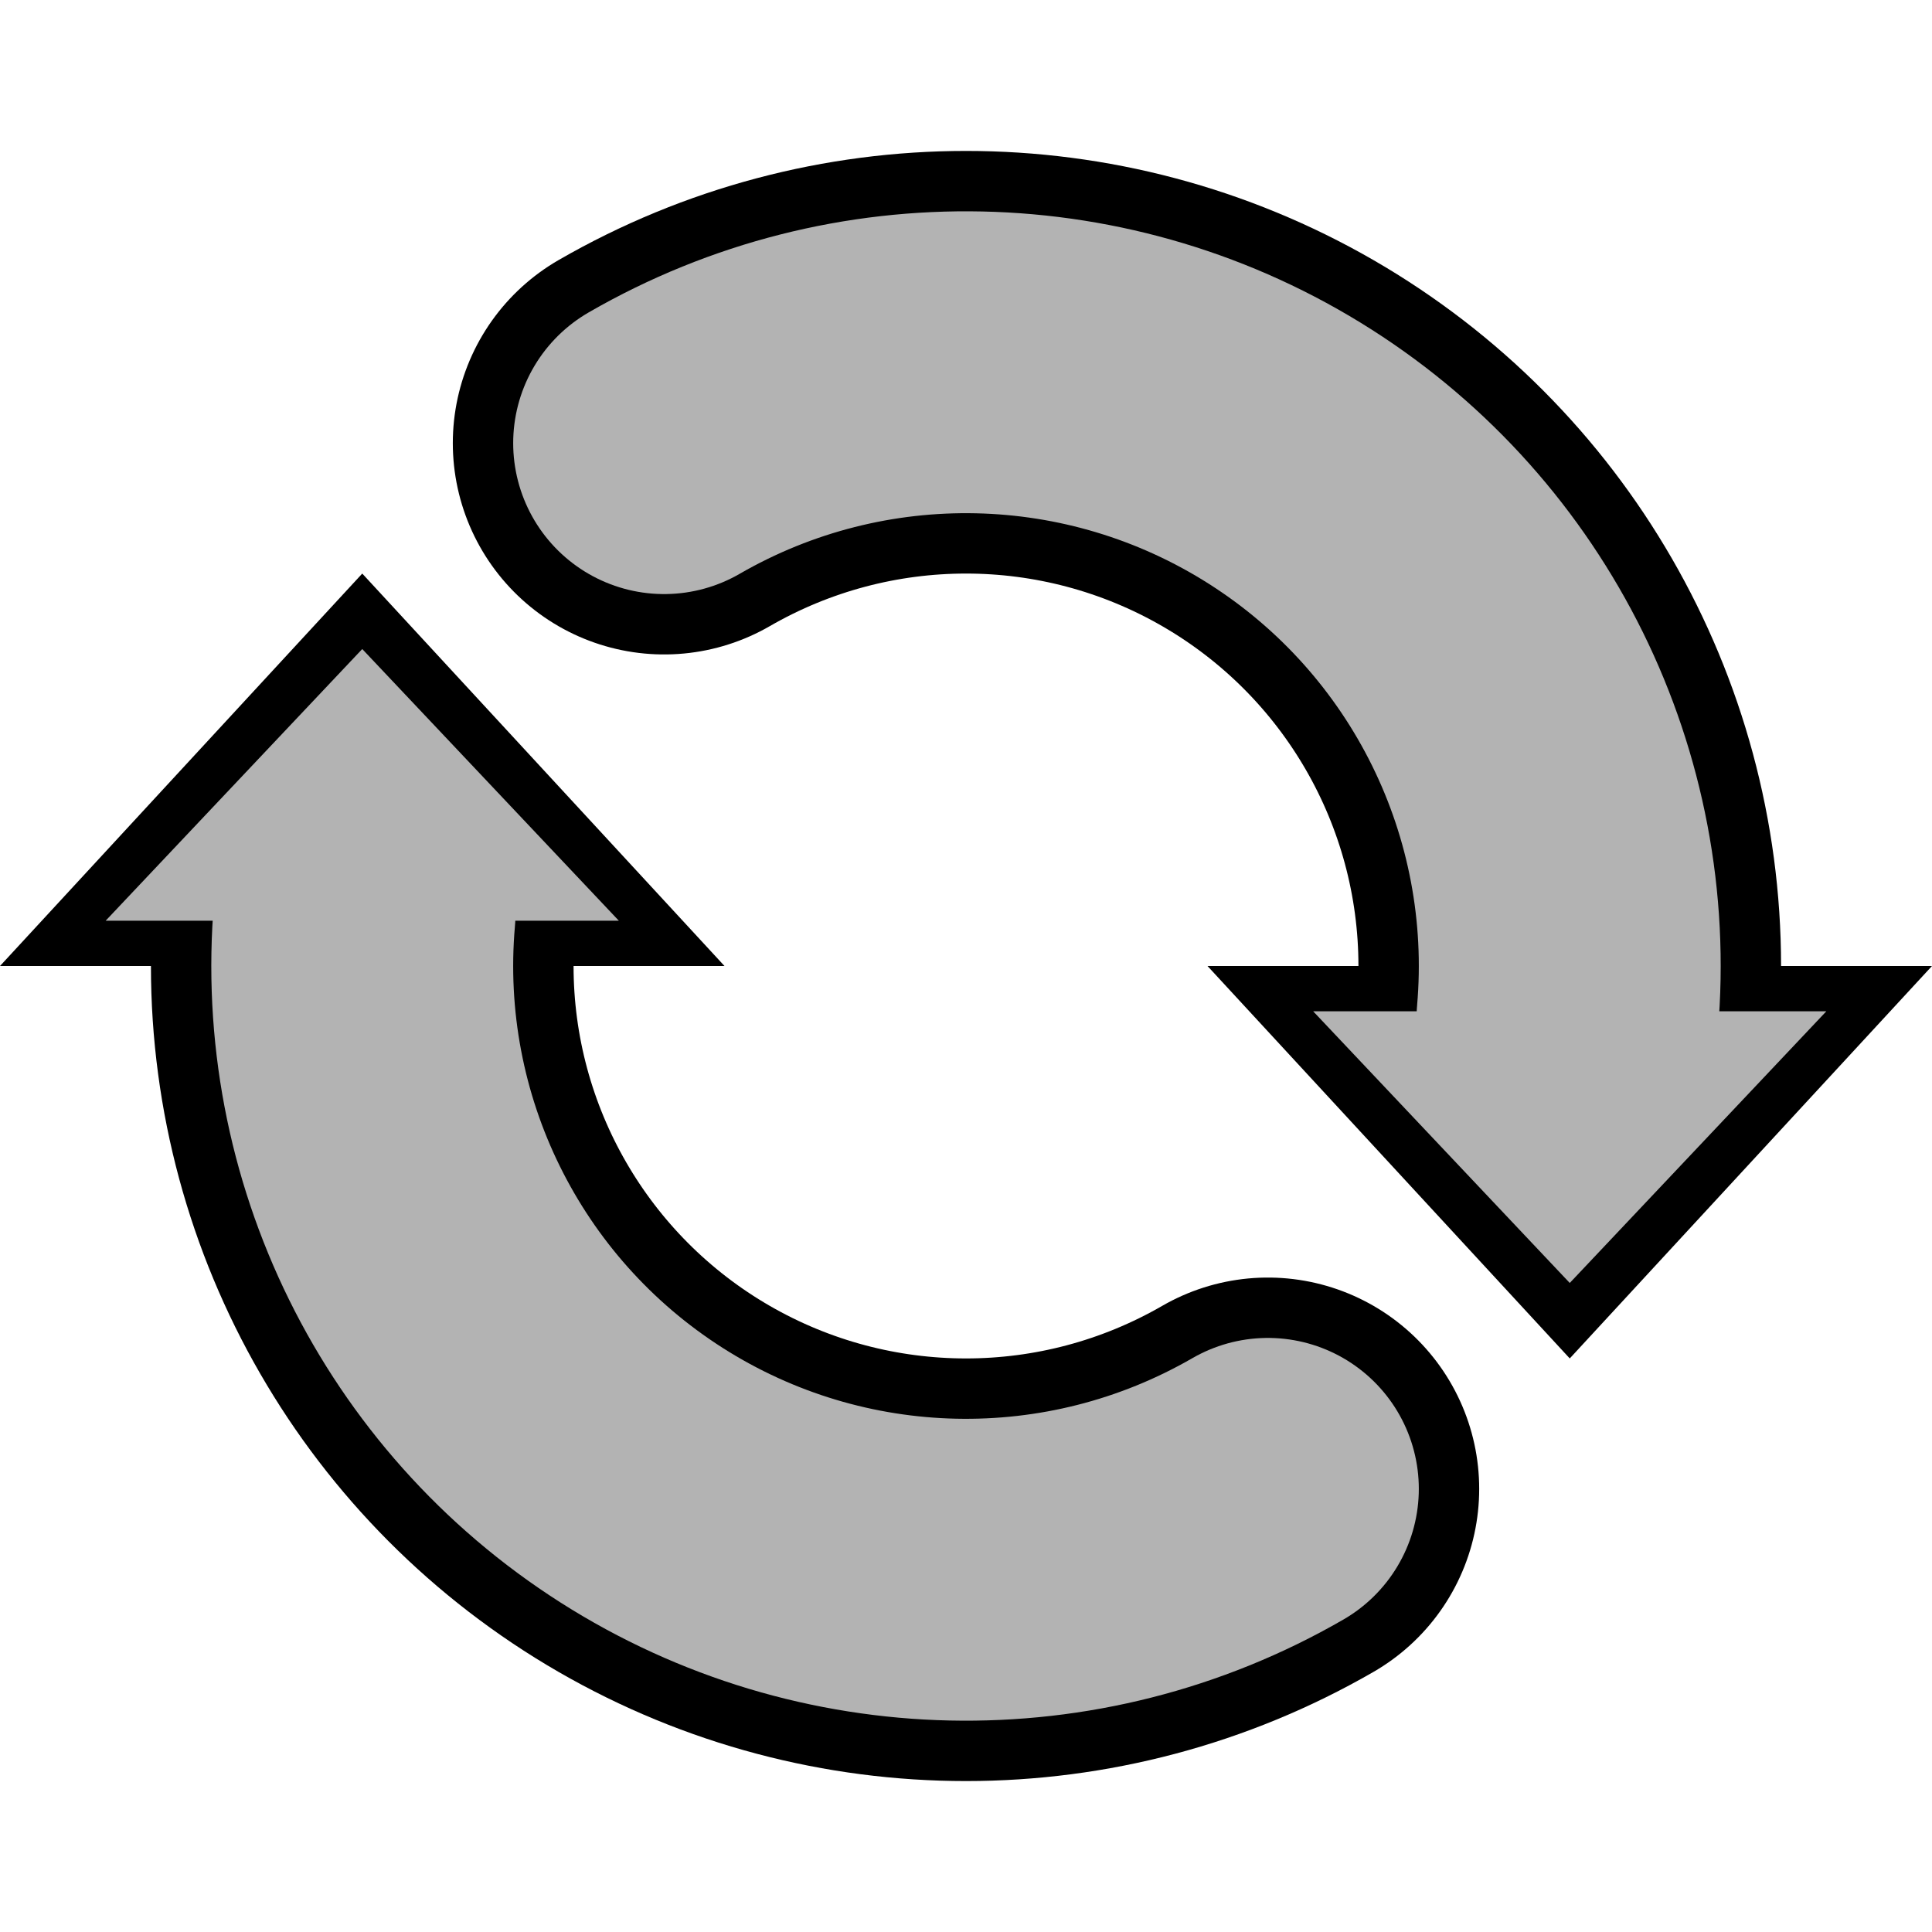
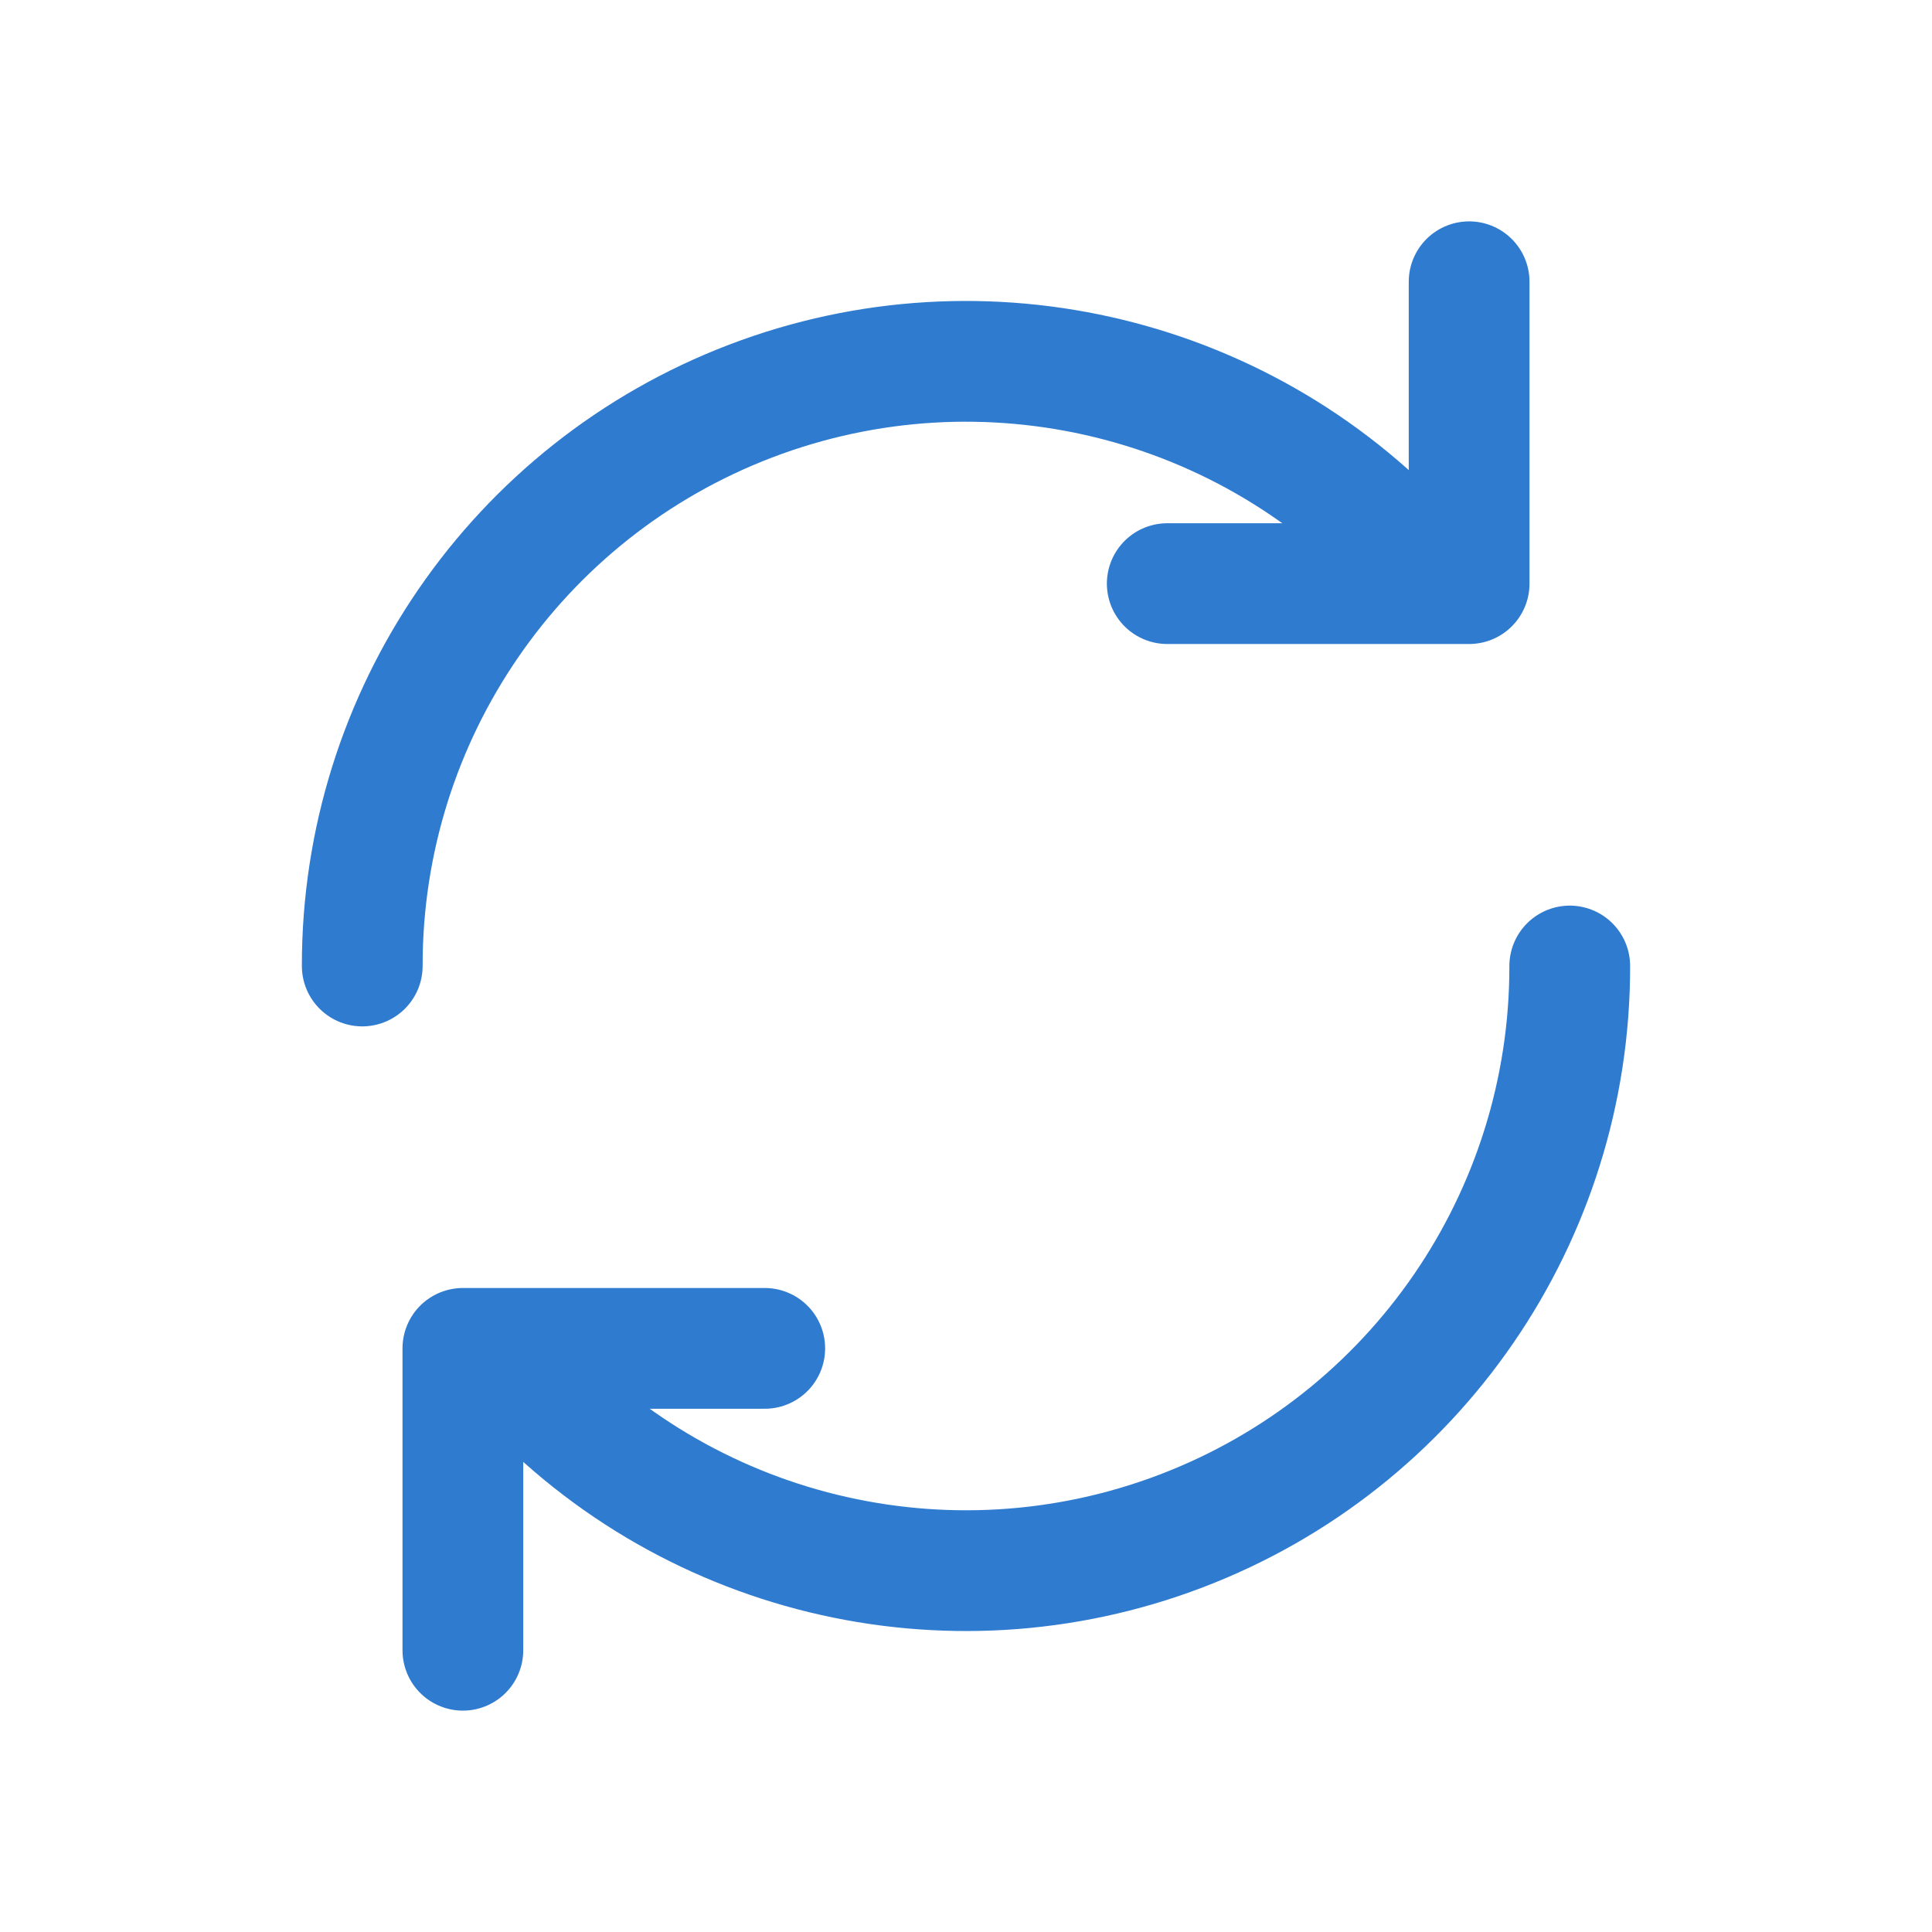
- <svg xmlns="http://www.w3.org/2000/svg" width="128" height="128">
-   <g style="display:inline">
-     <path d="M84 98.641a40 40 0 0 1-40 0A40 40 0 0 1 24 64" style="opacity:1;fill:none;fill-opacity:1;stroke:#000;stroke-width:28;stroke-linecap:round;stroke-linejoin:round;stroke-miterlimit:4;stroke-dasharray:none;stroke-dashoffset:11.337;stroke-opacity:1" />
-     <path d="M0 64h48L24 38Z" style="fill:#000;stroke:#000;stroke-width:0;stroke-linecap:butt;stroke-linejoin:miter;stroke-miterlimit:4;stroke-dasharray:none;stroke-opacity:1" />
-     <path d="M84 98.641a40 40 0 0 1-41.492-.905 40 40 0 0 1-18.356-37.222" style="display:inline;opacity:1;fill:none;fill-opacity:1;stroke:#b3b3b3;stroke-width:20;stroke-linecap:round;stroke-linejoin:round;stroke-miterlimit:4;stroke-dasharray:none;stroke-dashoffset:11.337;stroke-opacity:1" />
-     <path d="M7 61h34L24 43Z" style="display:inline;fill:#b3b3b3;stroke:#000;stroke-width:0;stroke-linecap:butt;stroke-linejoin:miter;stroke-miterlimit:4;stroke-dasharray:none;stroke-opacity:1" />
+ <svg xmlns="http://www.w3.org/2000/svg" width="24" height="24" viewBox="0 0 24 24">
+   <g fill="none" stroke-width="1.5" stroke-linecap="round" stroke-linejoin="round">
+     <path d="M19.5 12a7.5 7.5 0 0 1-13.1 5" stroke="#2F7BD0" fill="none" />
+     <path d="M4.5 12a7.5 7.5 0 0 1 13.1-5" stroke="#2F7BD0" fill="none" />
+     <path d="M18.25 3.5v3.75H14.5" stroke="#2F7BD0" fill="none" />
+     <path d="M5.75 20.5v-3.75H9.5" stroke="#2F7BD0" fill="none" />
  </g>
-   <path d="M44 29.359a40 40 0 0 1 40 0A40 40 0 0 1 104 64" style="display:inline;opacity:1;fill:none;fill-opacity:1;stroke:#000;stroke-width:28;stroke-linecap:round;stroke-linejoin:round;stroke-miterlimit:4;stroke-dasharray:none;stroke-dashoffset:11.337;stroke-opacity:1" />
-   <path d="M80 64h48l-24 26z" style="display:inline;fill:#000;stroke:#000;stroke-width:0;stroke-linecap:butt;stroke-linejoin:miter;stroke-miterlimit:4;stroke-dasharray:none;stroke-opacity:1" />
-   <path d="M44 29.359a40 40 0 0 1 41.492.905 40 40 0 0 1 18.356 37.222" style="display:inline;opacity:1;fill:none;fill-opacity:1;stroke:#b3b3b3;stroke-width:20;stroke-linecap:round;stroke-linejoin:round;stroke-miterlimit:4;stroke-dasharray:none;stroke-dashoffset:11.337;stroke-opacity:1" />
-   <path d="M87 67h34l-17 18z" style="display:inline;fill:#b3b3b3;stroke:#000;stroke-width:0;stroke-linecap:butt;stroke-linejoin:miter;stroke-miterlimit:4;stroke-dasharray:none;stroke-opacity:1" />
</svg>
